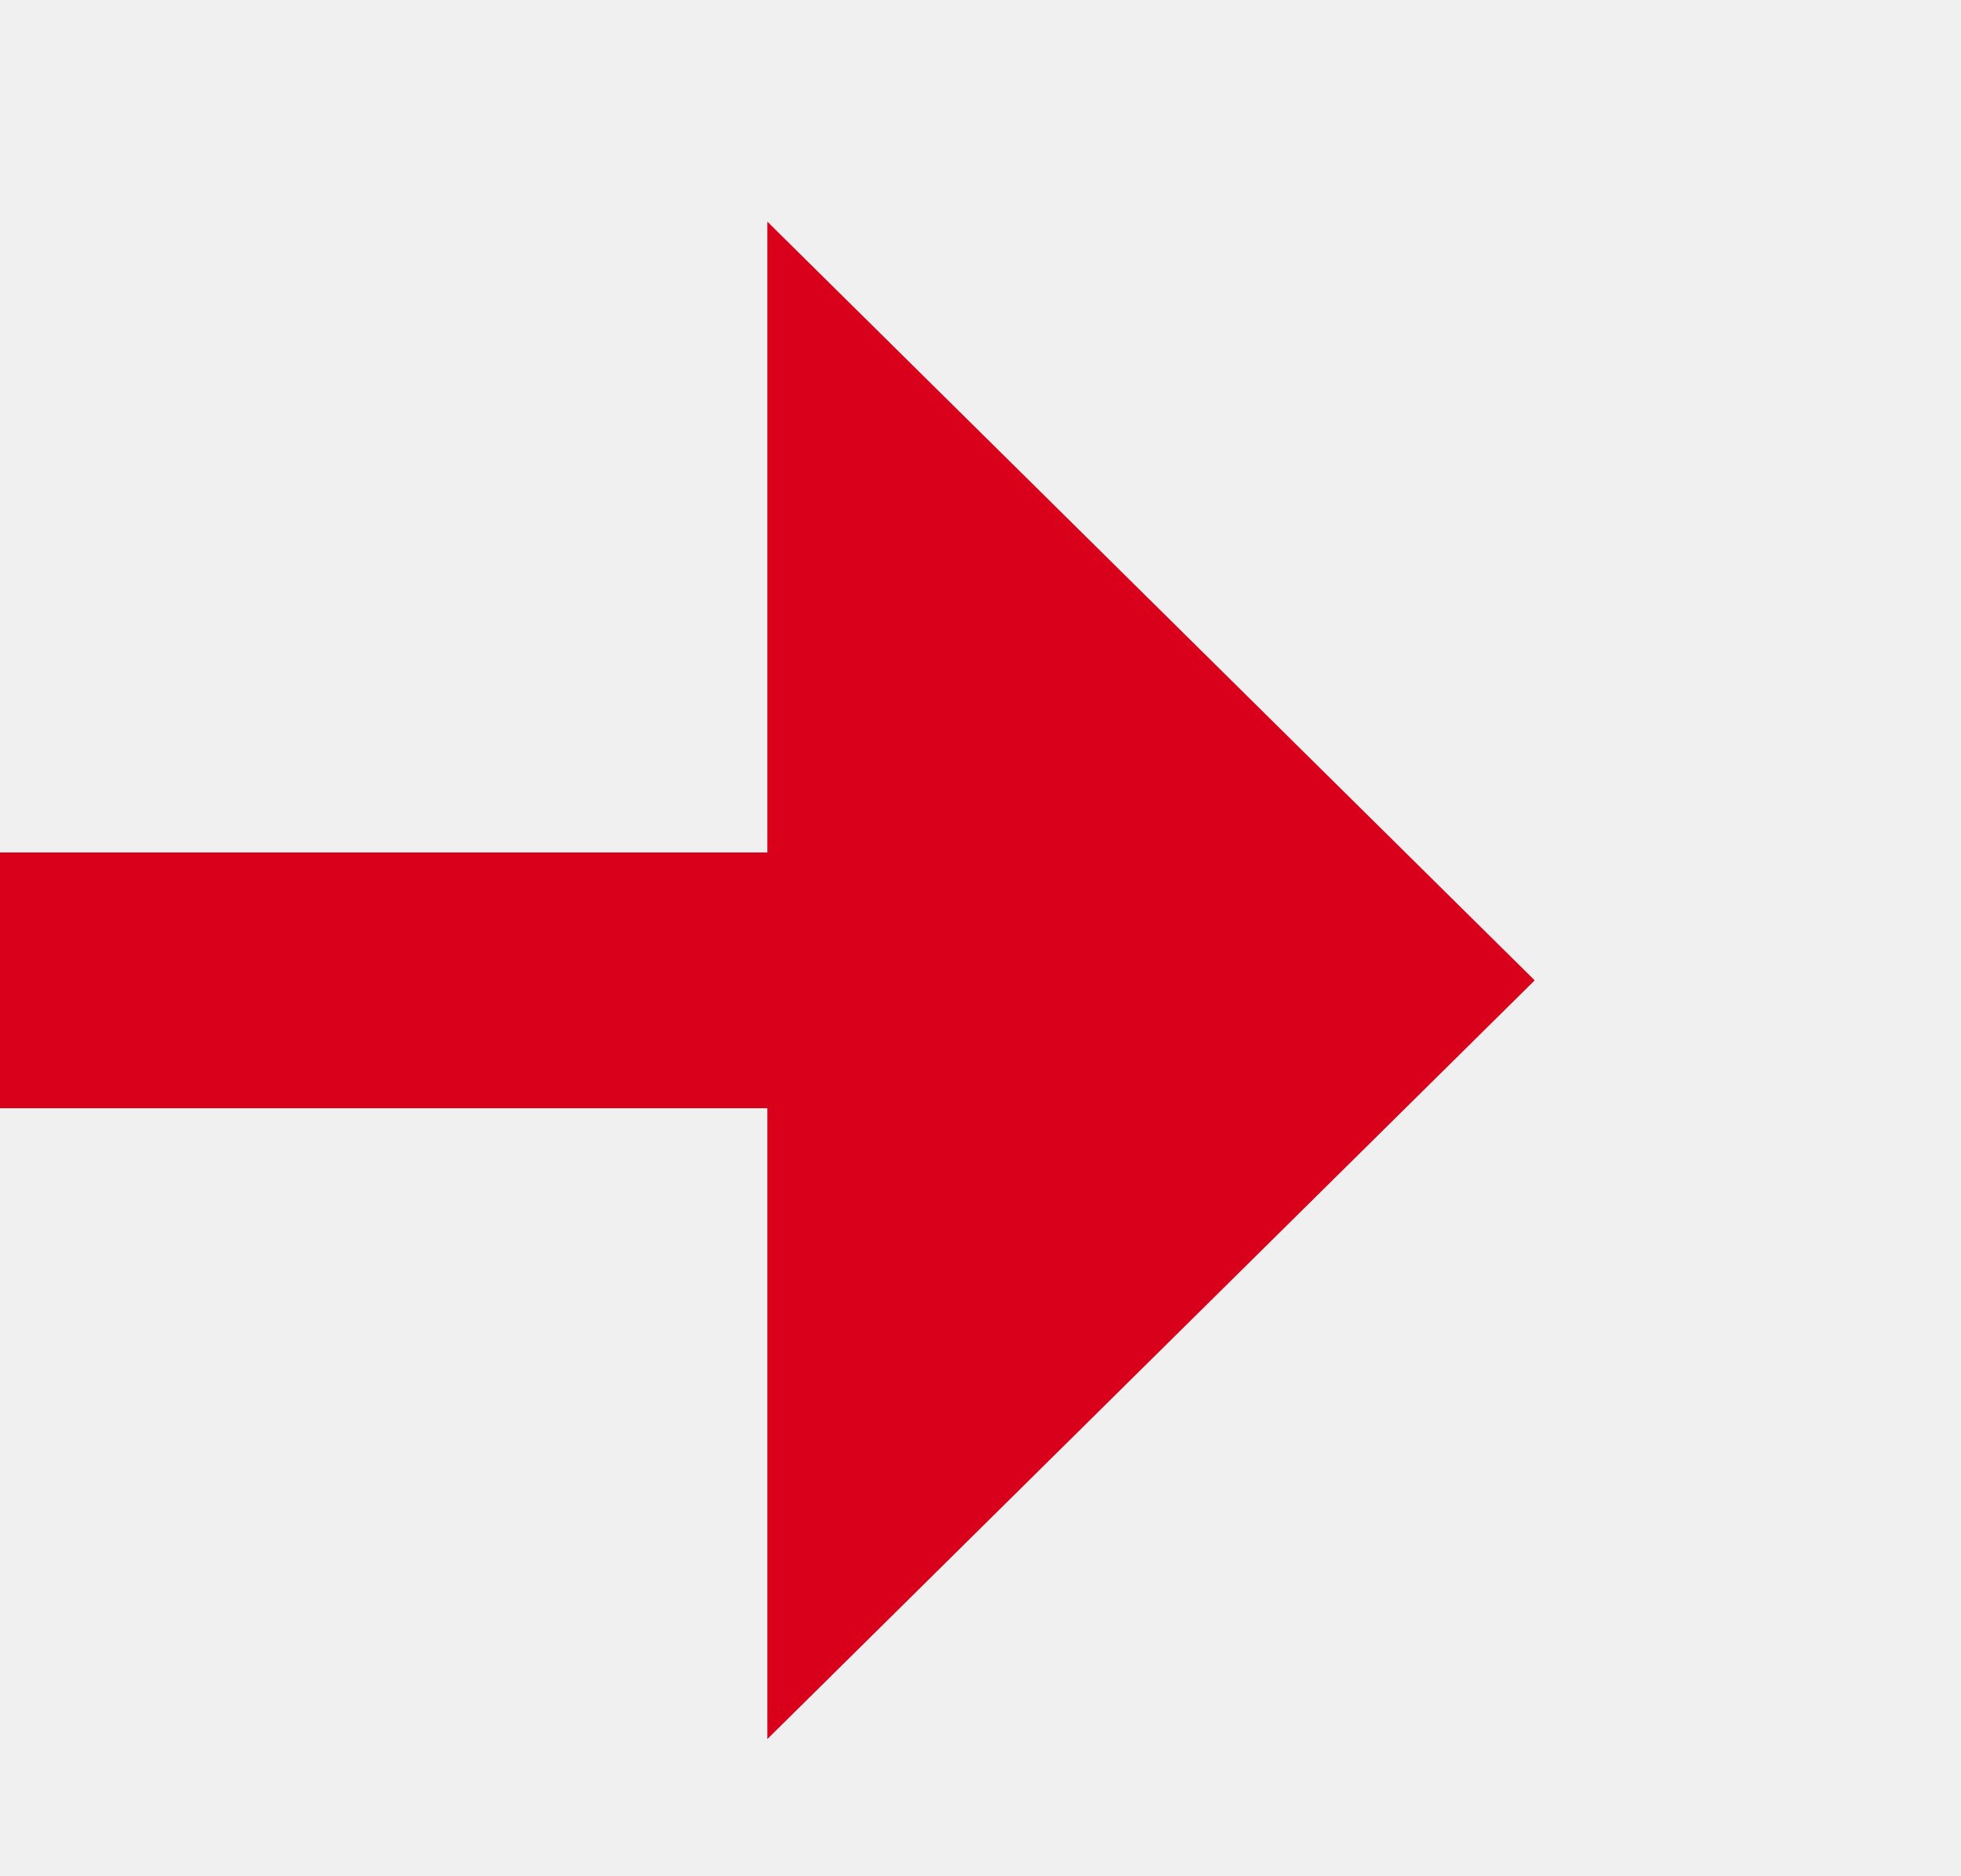
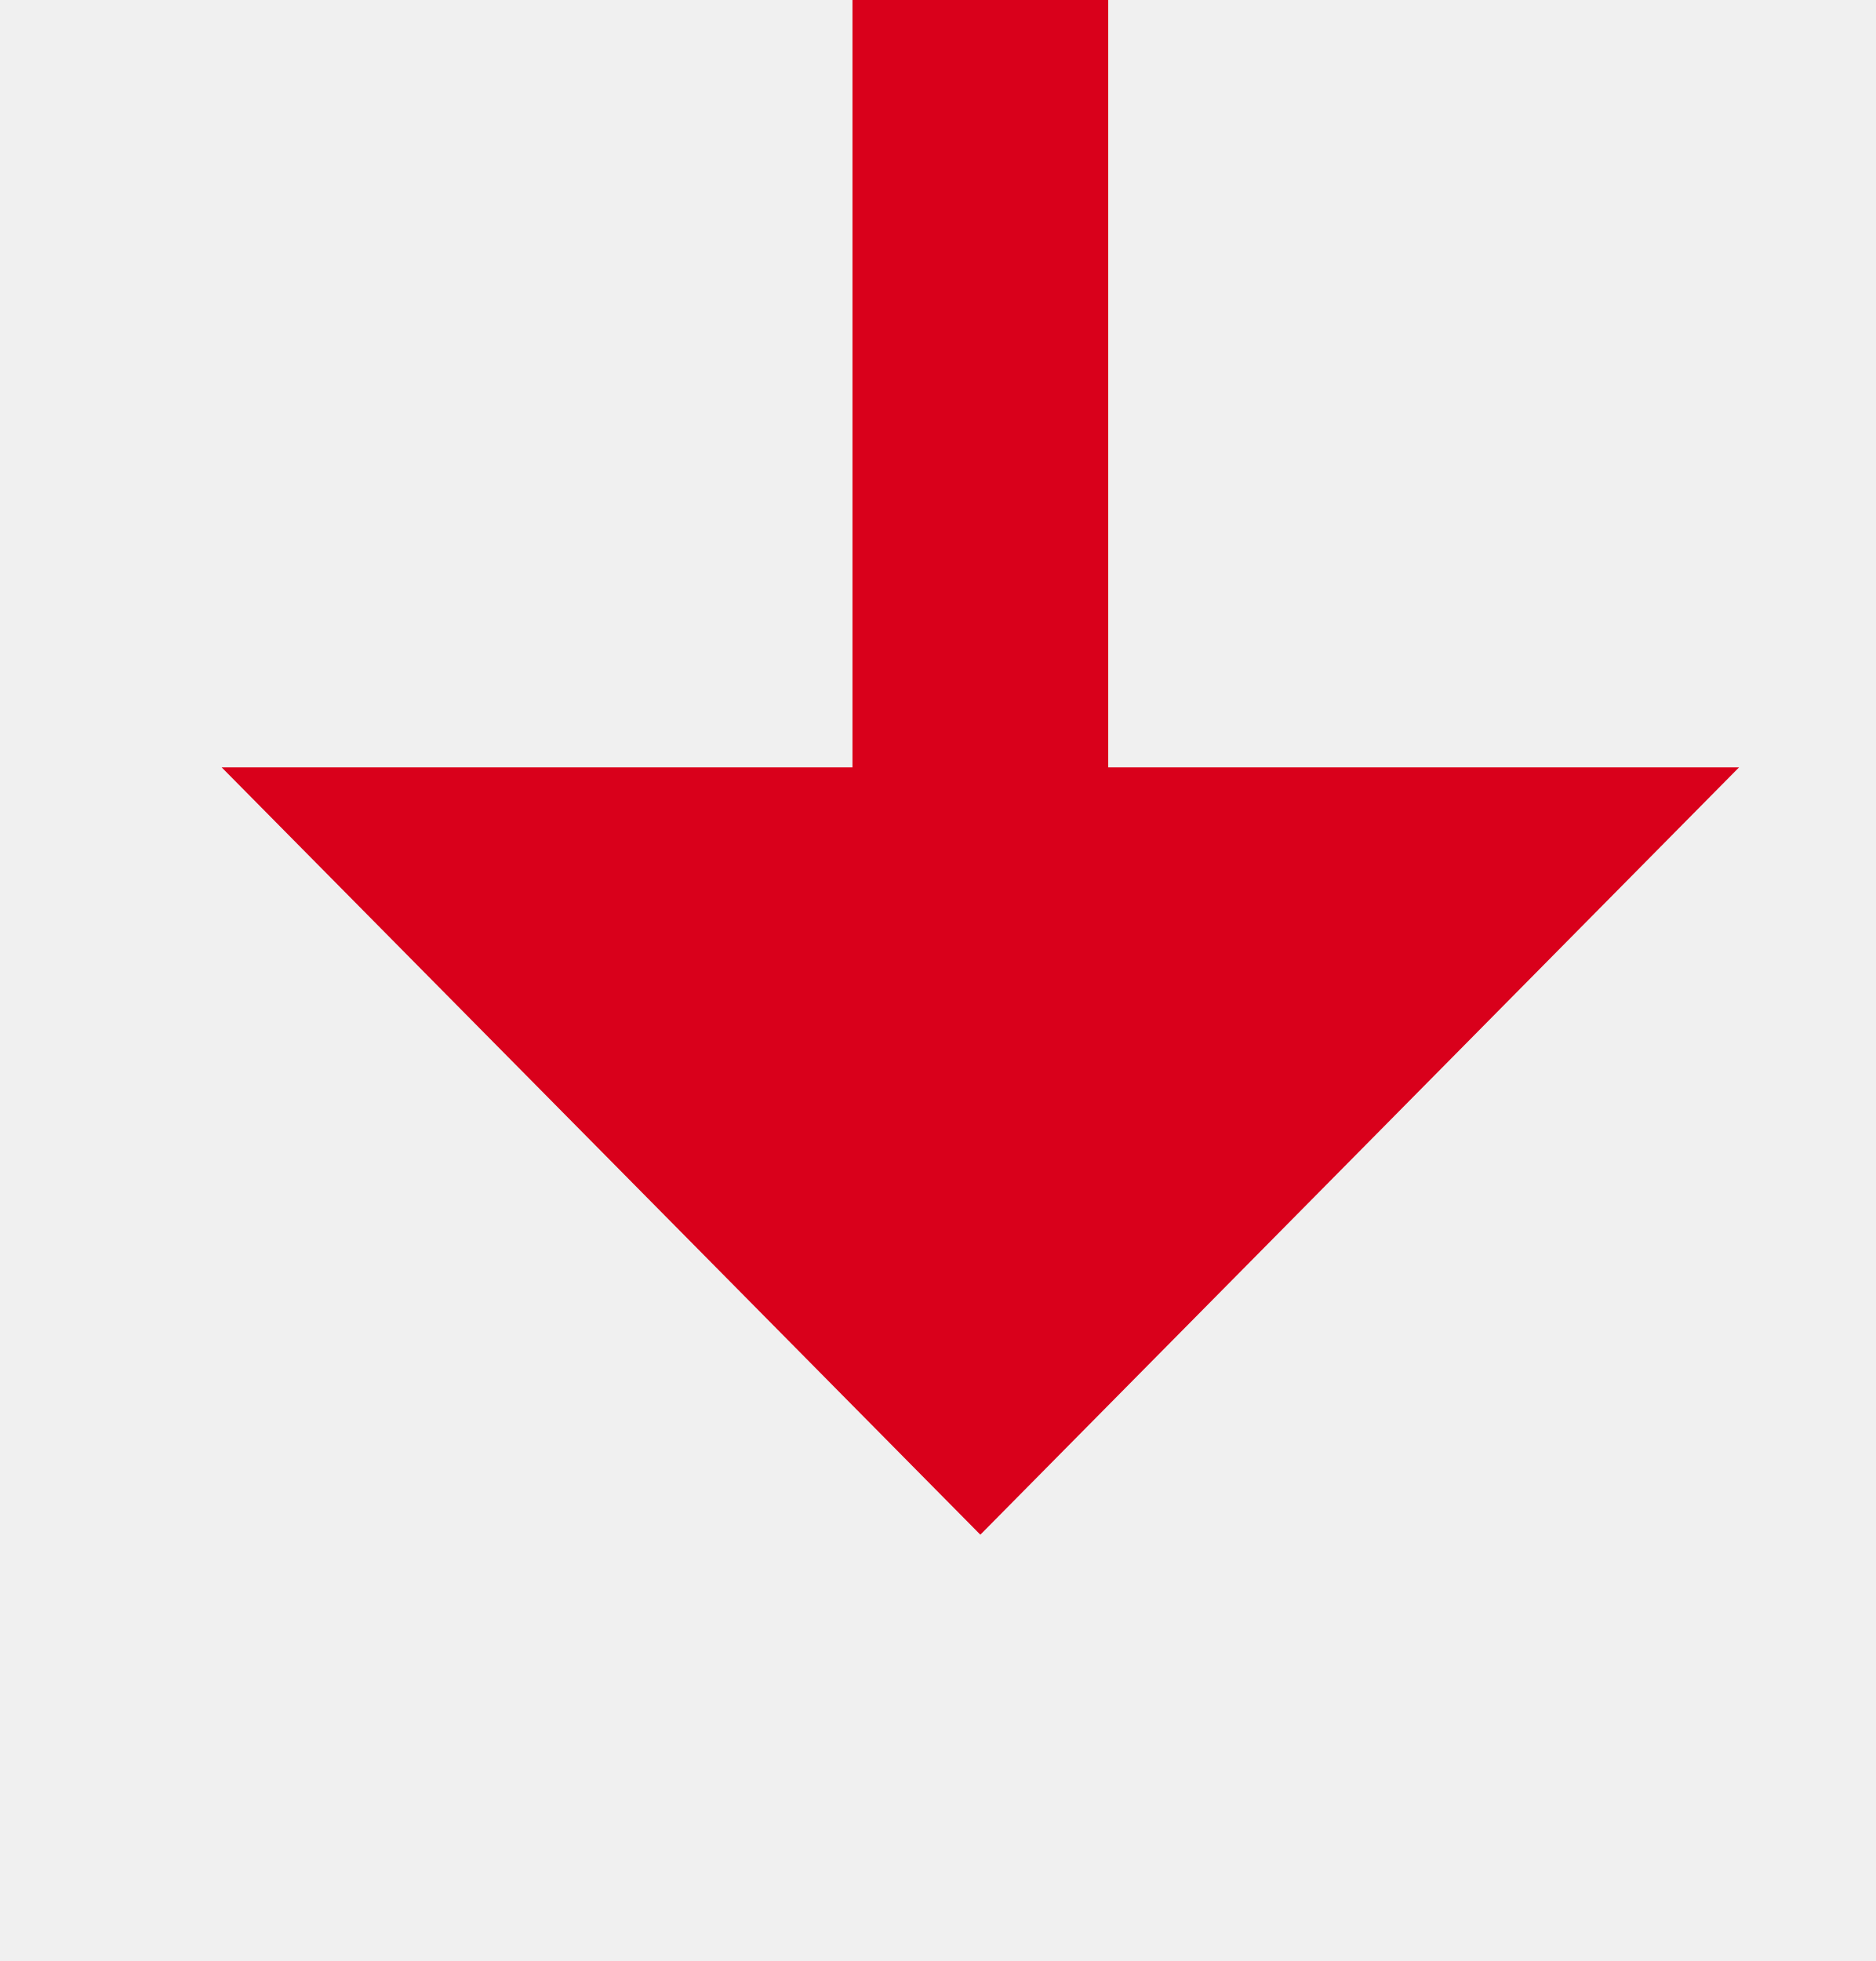
- <svg xmlns="http://www.w3.org/2000/svg" version="1.1" width="23px" height="22px" preserveAspectRatio="xMinYMid meet" viewBox="2374 727  23 20">
+ <svg xmlns="http://www.w3.org/2000/svg" version="1.1" width="22px" height="23px" preserveAspectRatio="xMidYMin meet" viewBox="854 613  20 23">
  <defs>
-     <mask fill="white" id="clip500">
-       <path d="M 2326 723  L 2360 723  L 2360 751  L 2326 751  Z M 2295 723  L 2403 723  L 2403 751  L 2295 751  Z " fill-rule="evenodd" />
+     <mask fill="white" id="clip681">
+       <path d="M 847 542  L 881 542  L 881 570  L 847 570  Z M 847 481  L 881 481  L 881 642  L 847 642  Z " fill-rule="evenodd" />
    </mask>
  </defs>
-   <path d="M 2326 737.5  L 2295 737.5  M 2360 737.5  L 2385 737.5  " stroke-width="3" stroke="#d9001b" fill="none" />
-   <path d="M 2383 746.4  L 2392 737.5  L 2383 728.6  L 2383 746.4  Z " fill-rule="nonzero" fill="#d9001b" stroke="none" mask="url(#clip500)" />
+   <path d="M 864.5 542  L 864.5 481  M 864.5 570  L 864.5 624  " stroke-width="3" stroke="#d9001b" fill="none" />
+   <path d="M 855.6 622  L 864.5 631  L 873.4 622  L 855.6 622  Z " fill-rule="nonzero" fill="#d9001b" stroke="none" mask="url(#clip681)" />
</svg>
